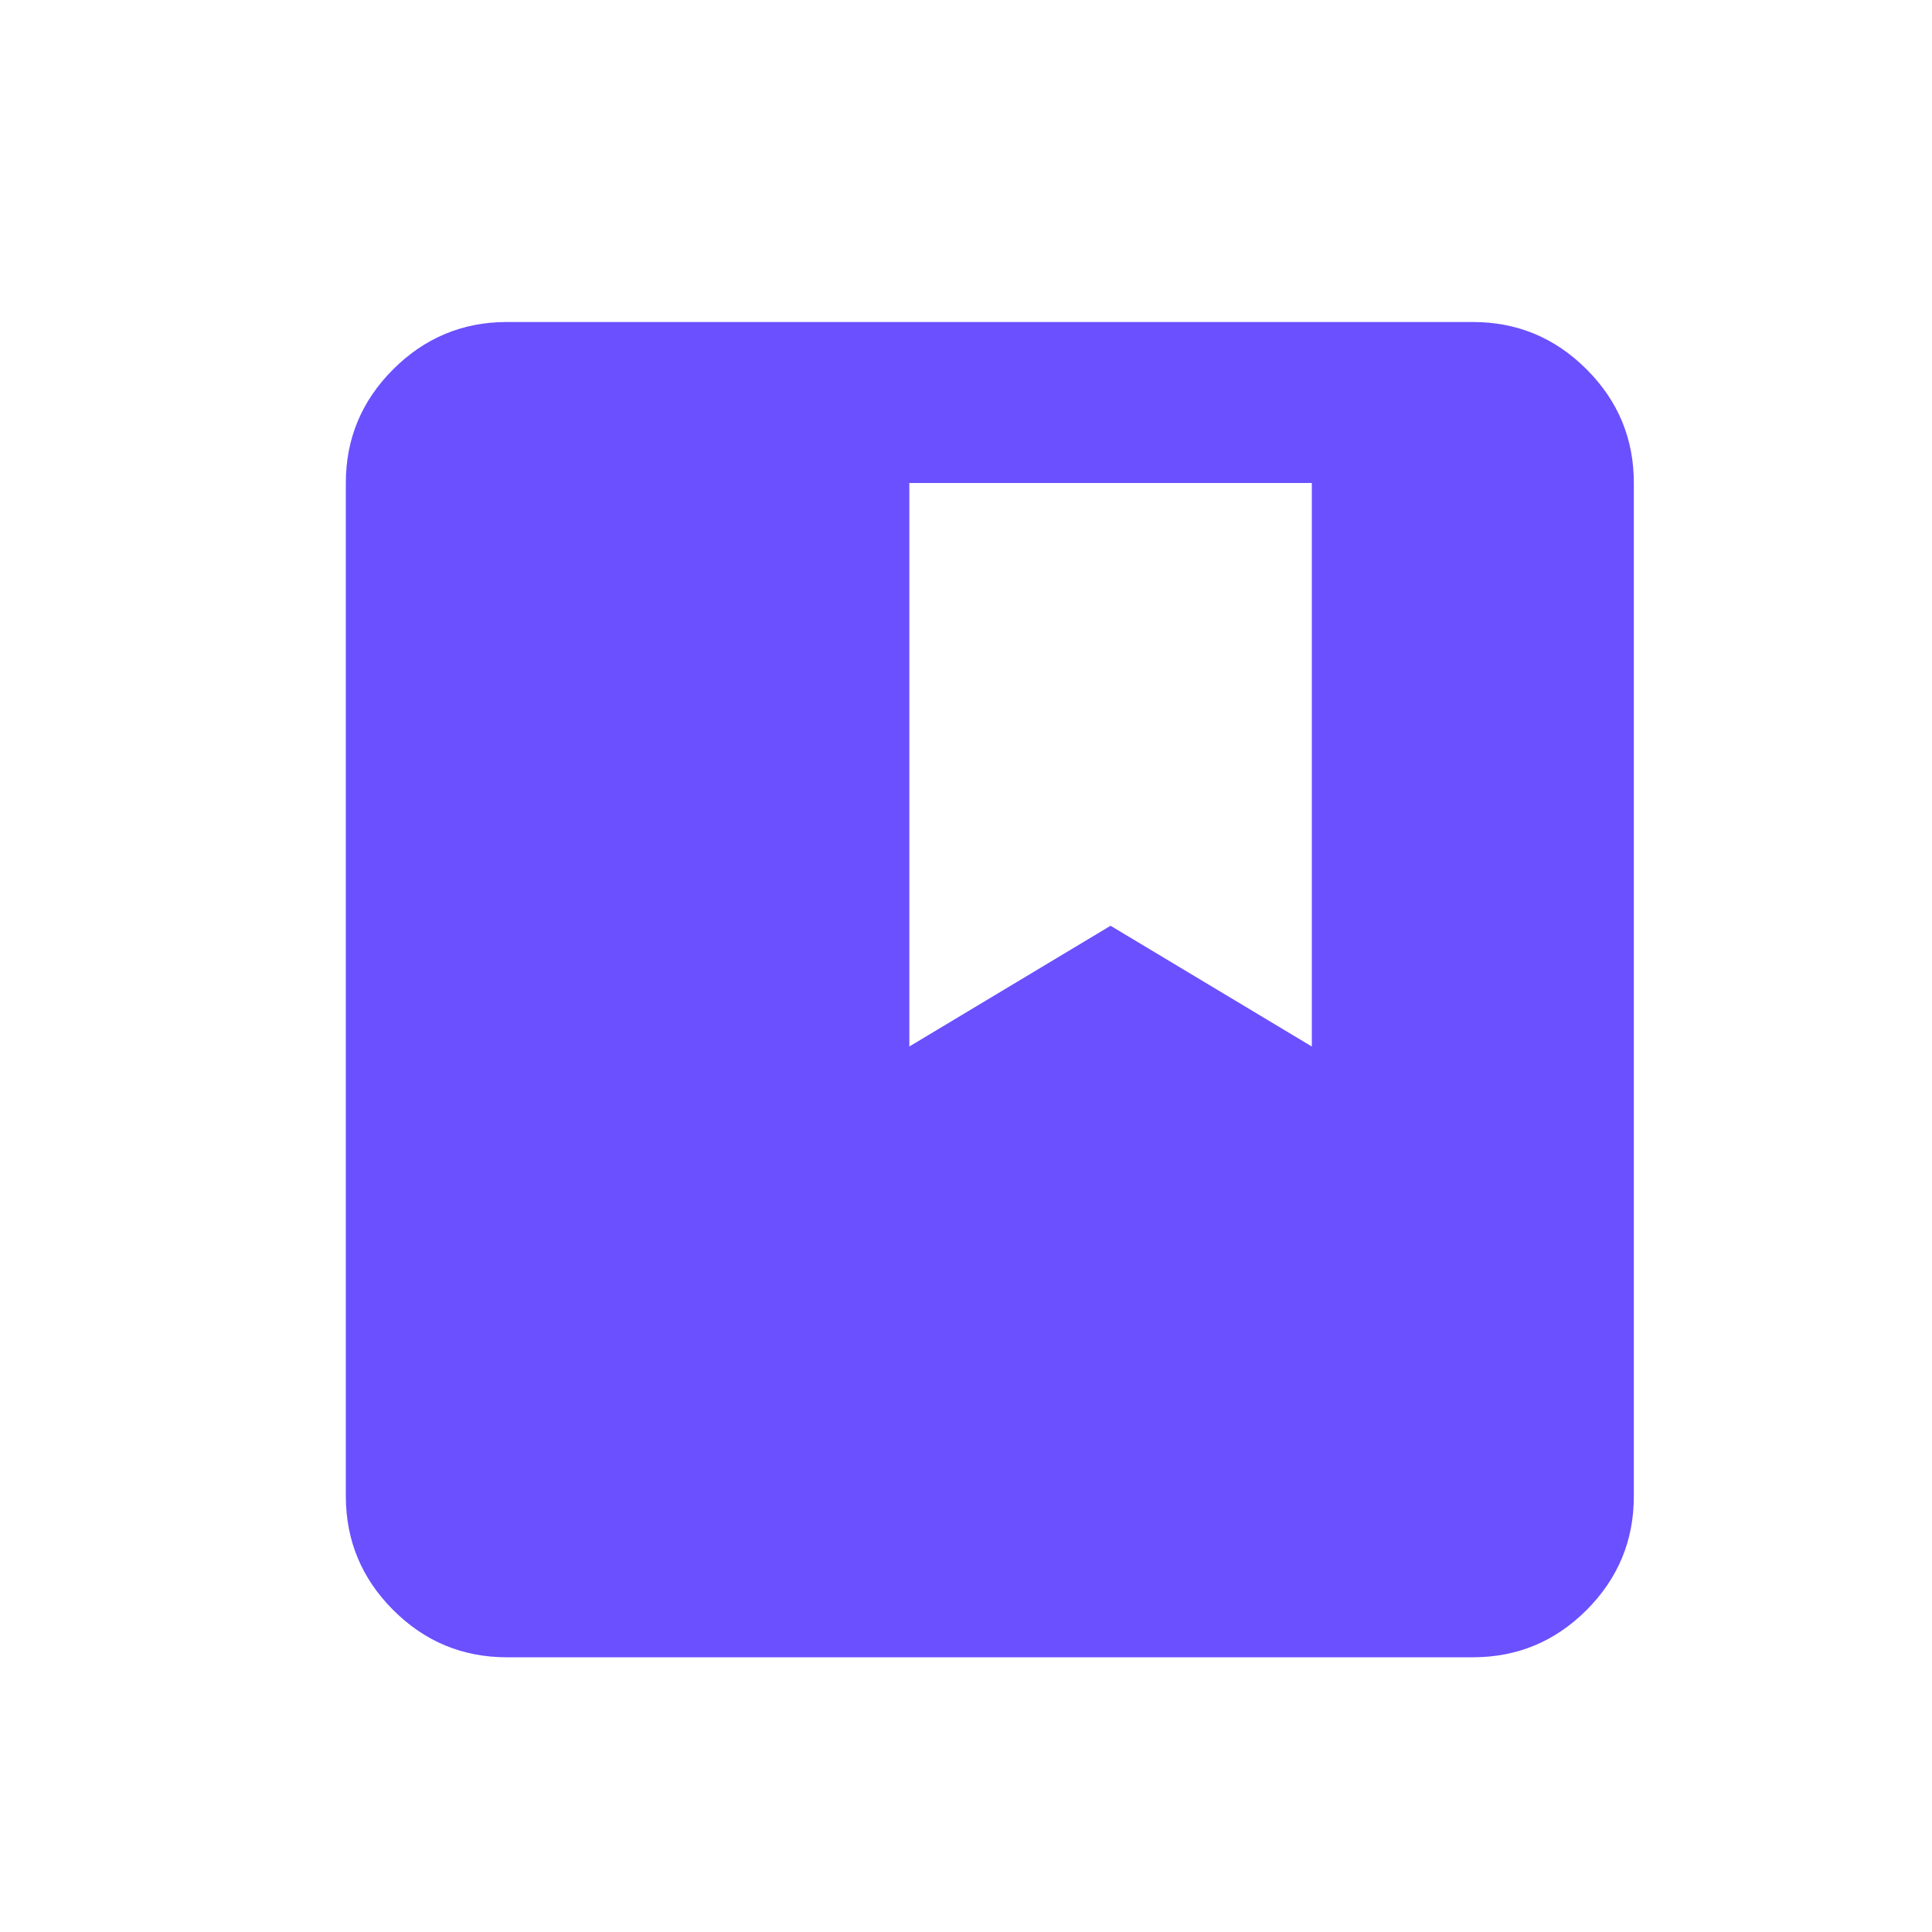
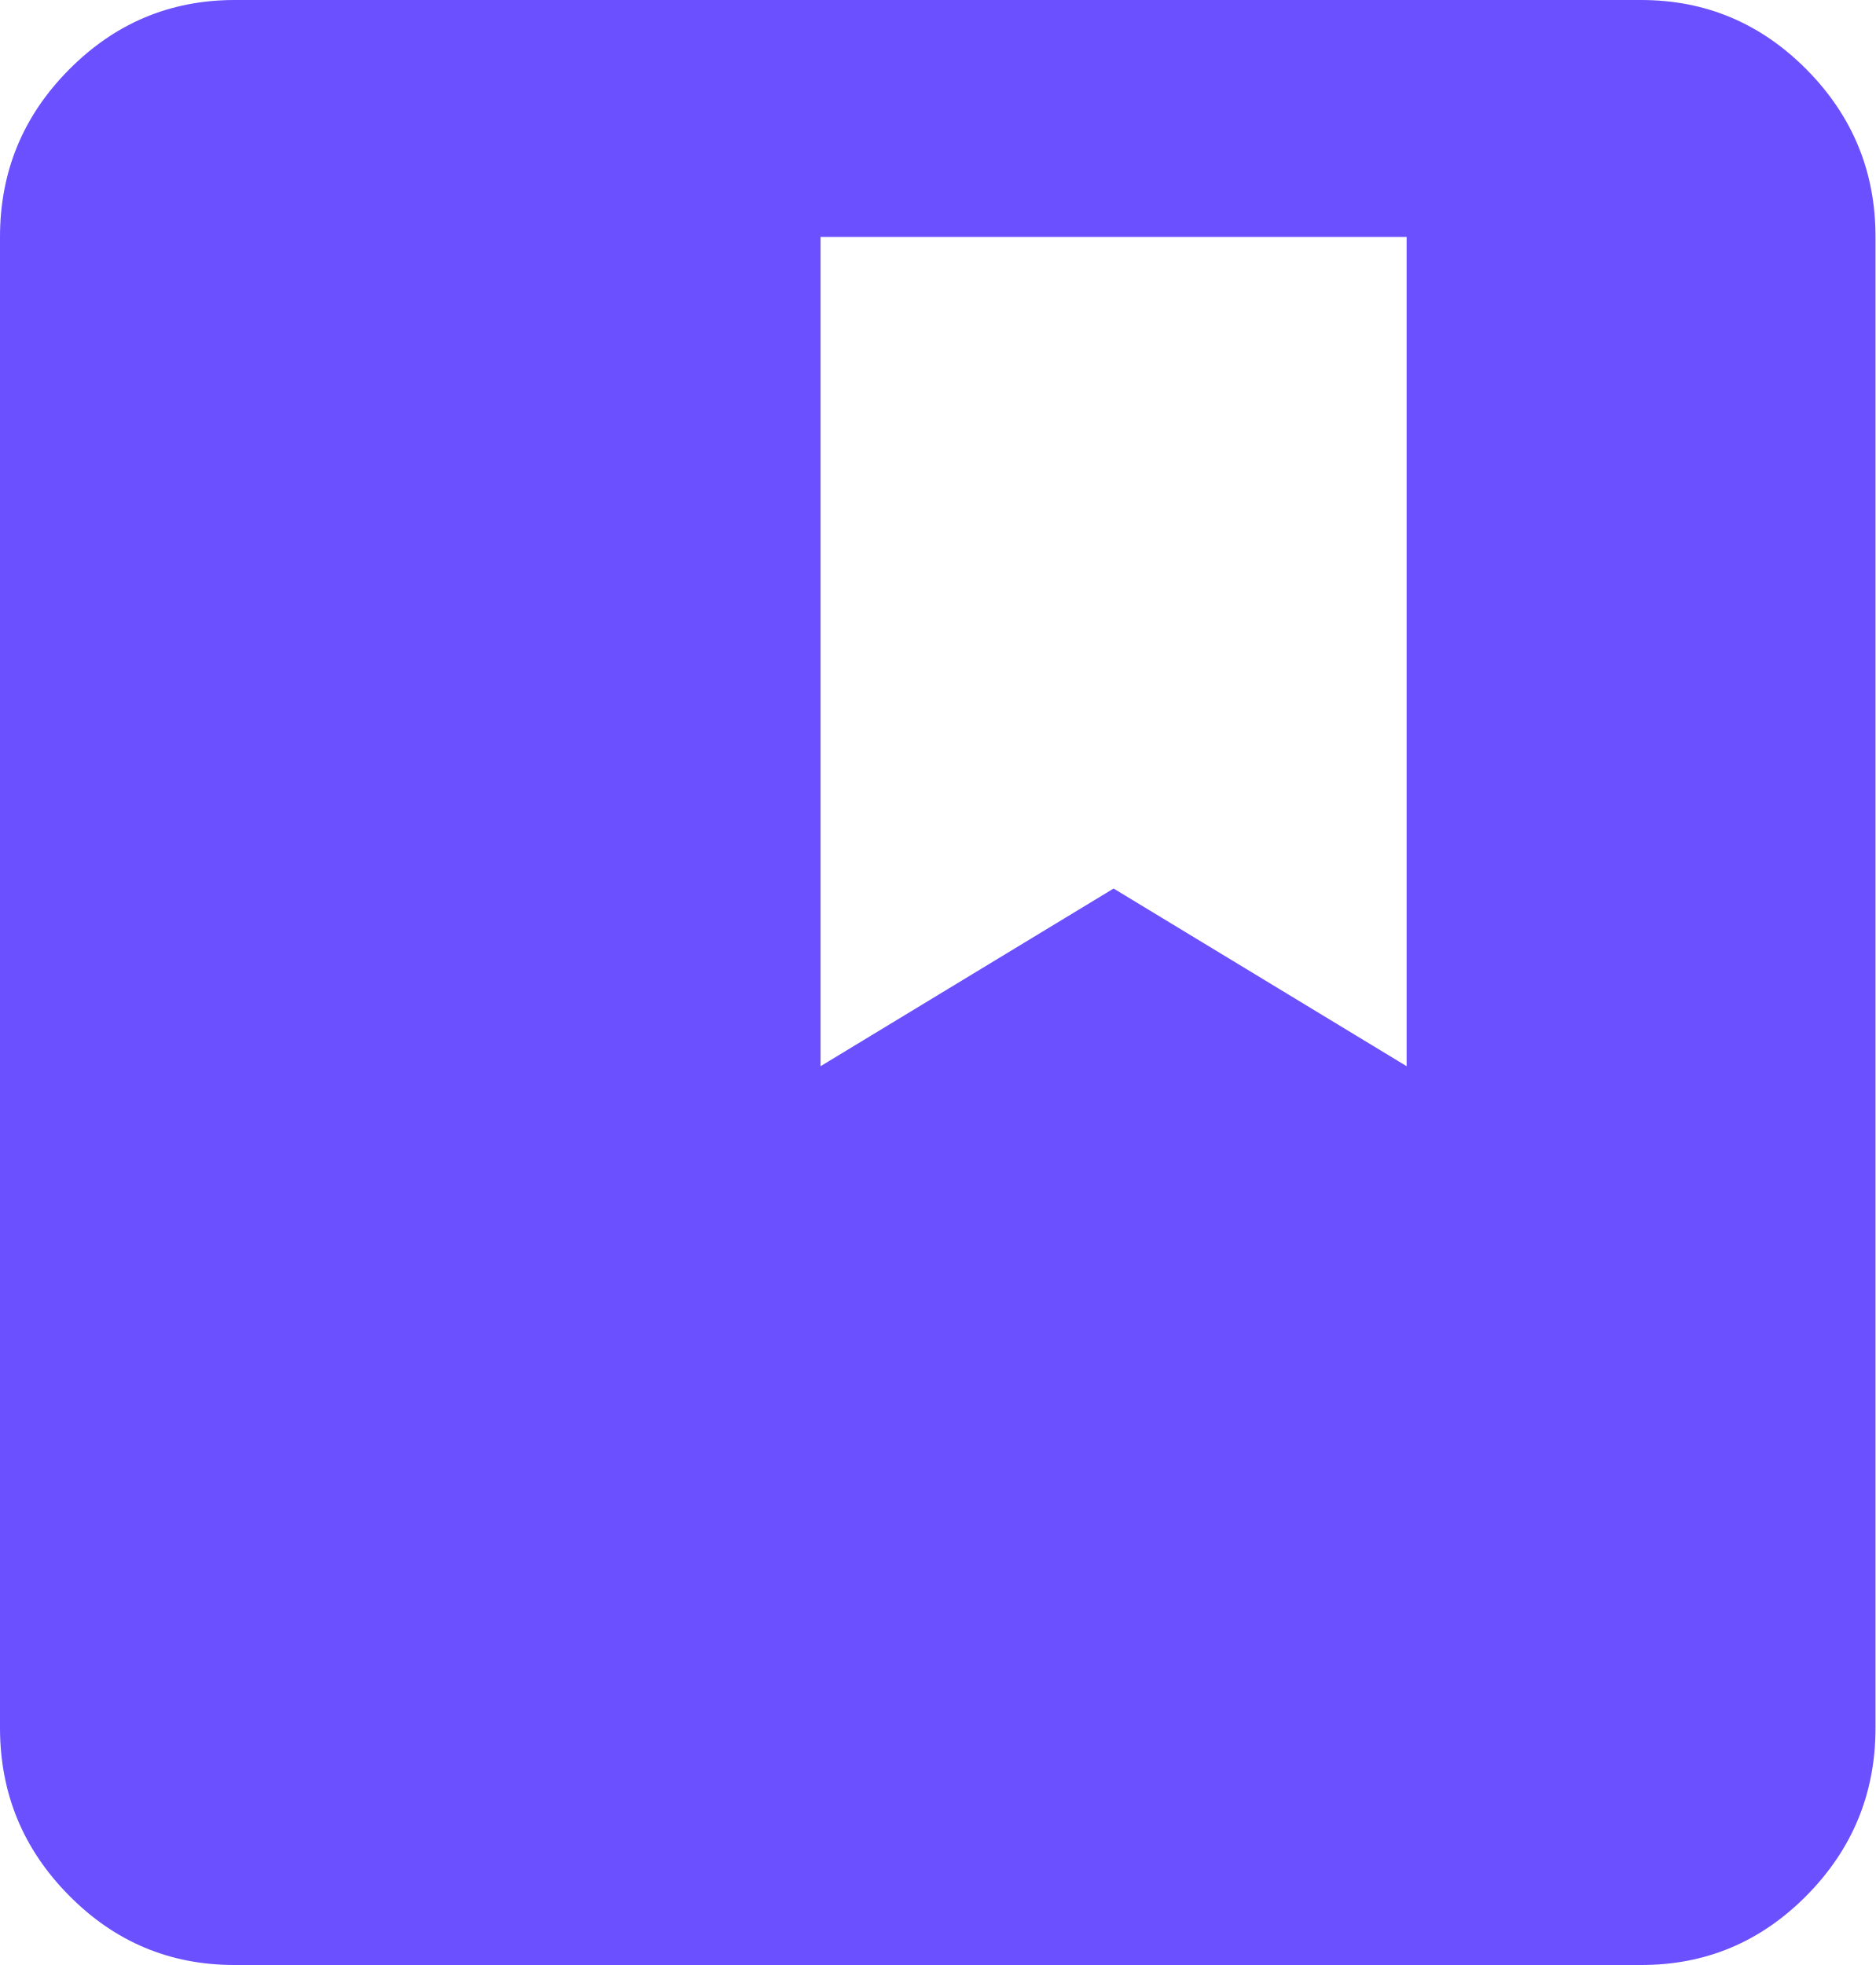
- <svg xmlns="http://www.w3.org/2000/svg" width="36" height="36" viewBox="0 0 36 36" fill="none">
-   <path d="M9.444 30.881C8.619 30.881 7.913 30.587 7.326 30C6.739 29.413 6.445 28.706 6.444 27.881V9C6.444 8.175 6.738 7.469 7.326 6.882C7.914 6.295 8.62 6.001 9.444 6H27.444C28.269 6 28.976 6.294 29.564 6.882C30.152 7.47 30.445 8.176 30.444 9V27.881C30.444 28.706 30.151 29.412 29.564 30C28.977 30.588 28.27 30.881 27.444 30.881H9.444ZM16.944 19.5L20.694 17.25L24.444 19.5V9H16.944V19.5Z" fill="#6A50FF" />
+ <svg xmlns="http://www.w3.org/2000/svg" width="21" height="22" viewBox="0 0 21 22" fill="none">
+   <path d="M2.625 22C1.903 22 1.285 21.741 0.772 21.221C0.258 20.702 0.001 20.078 0 19.347V2.653C0 1.923 0.257 1.299 0.772 0.78C1.286 0.261 1.904 0.001 2.625 0H18.375C19.097 0 19.715 0.26 20.23 0.78C20.744 1.3 21.001 1.924 21 2.653V19.347C21 20.077 20.743 20.701 20.23 21.221C19.716 21.741 19.098 22.001 18.375 22H2.625ZM9.188 11.937L12.469 9.948L15.75 11.937V2.653H9.188V11.937Z" fill="#6A50FF" />
</svg>
